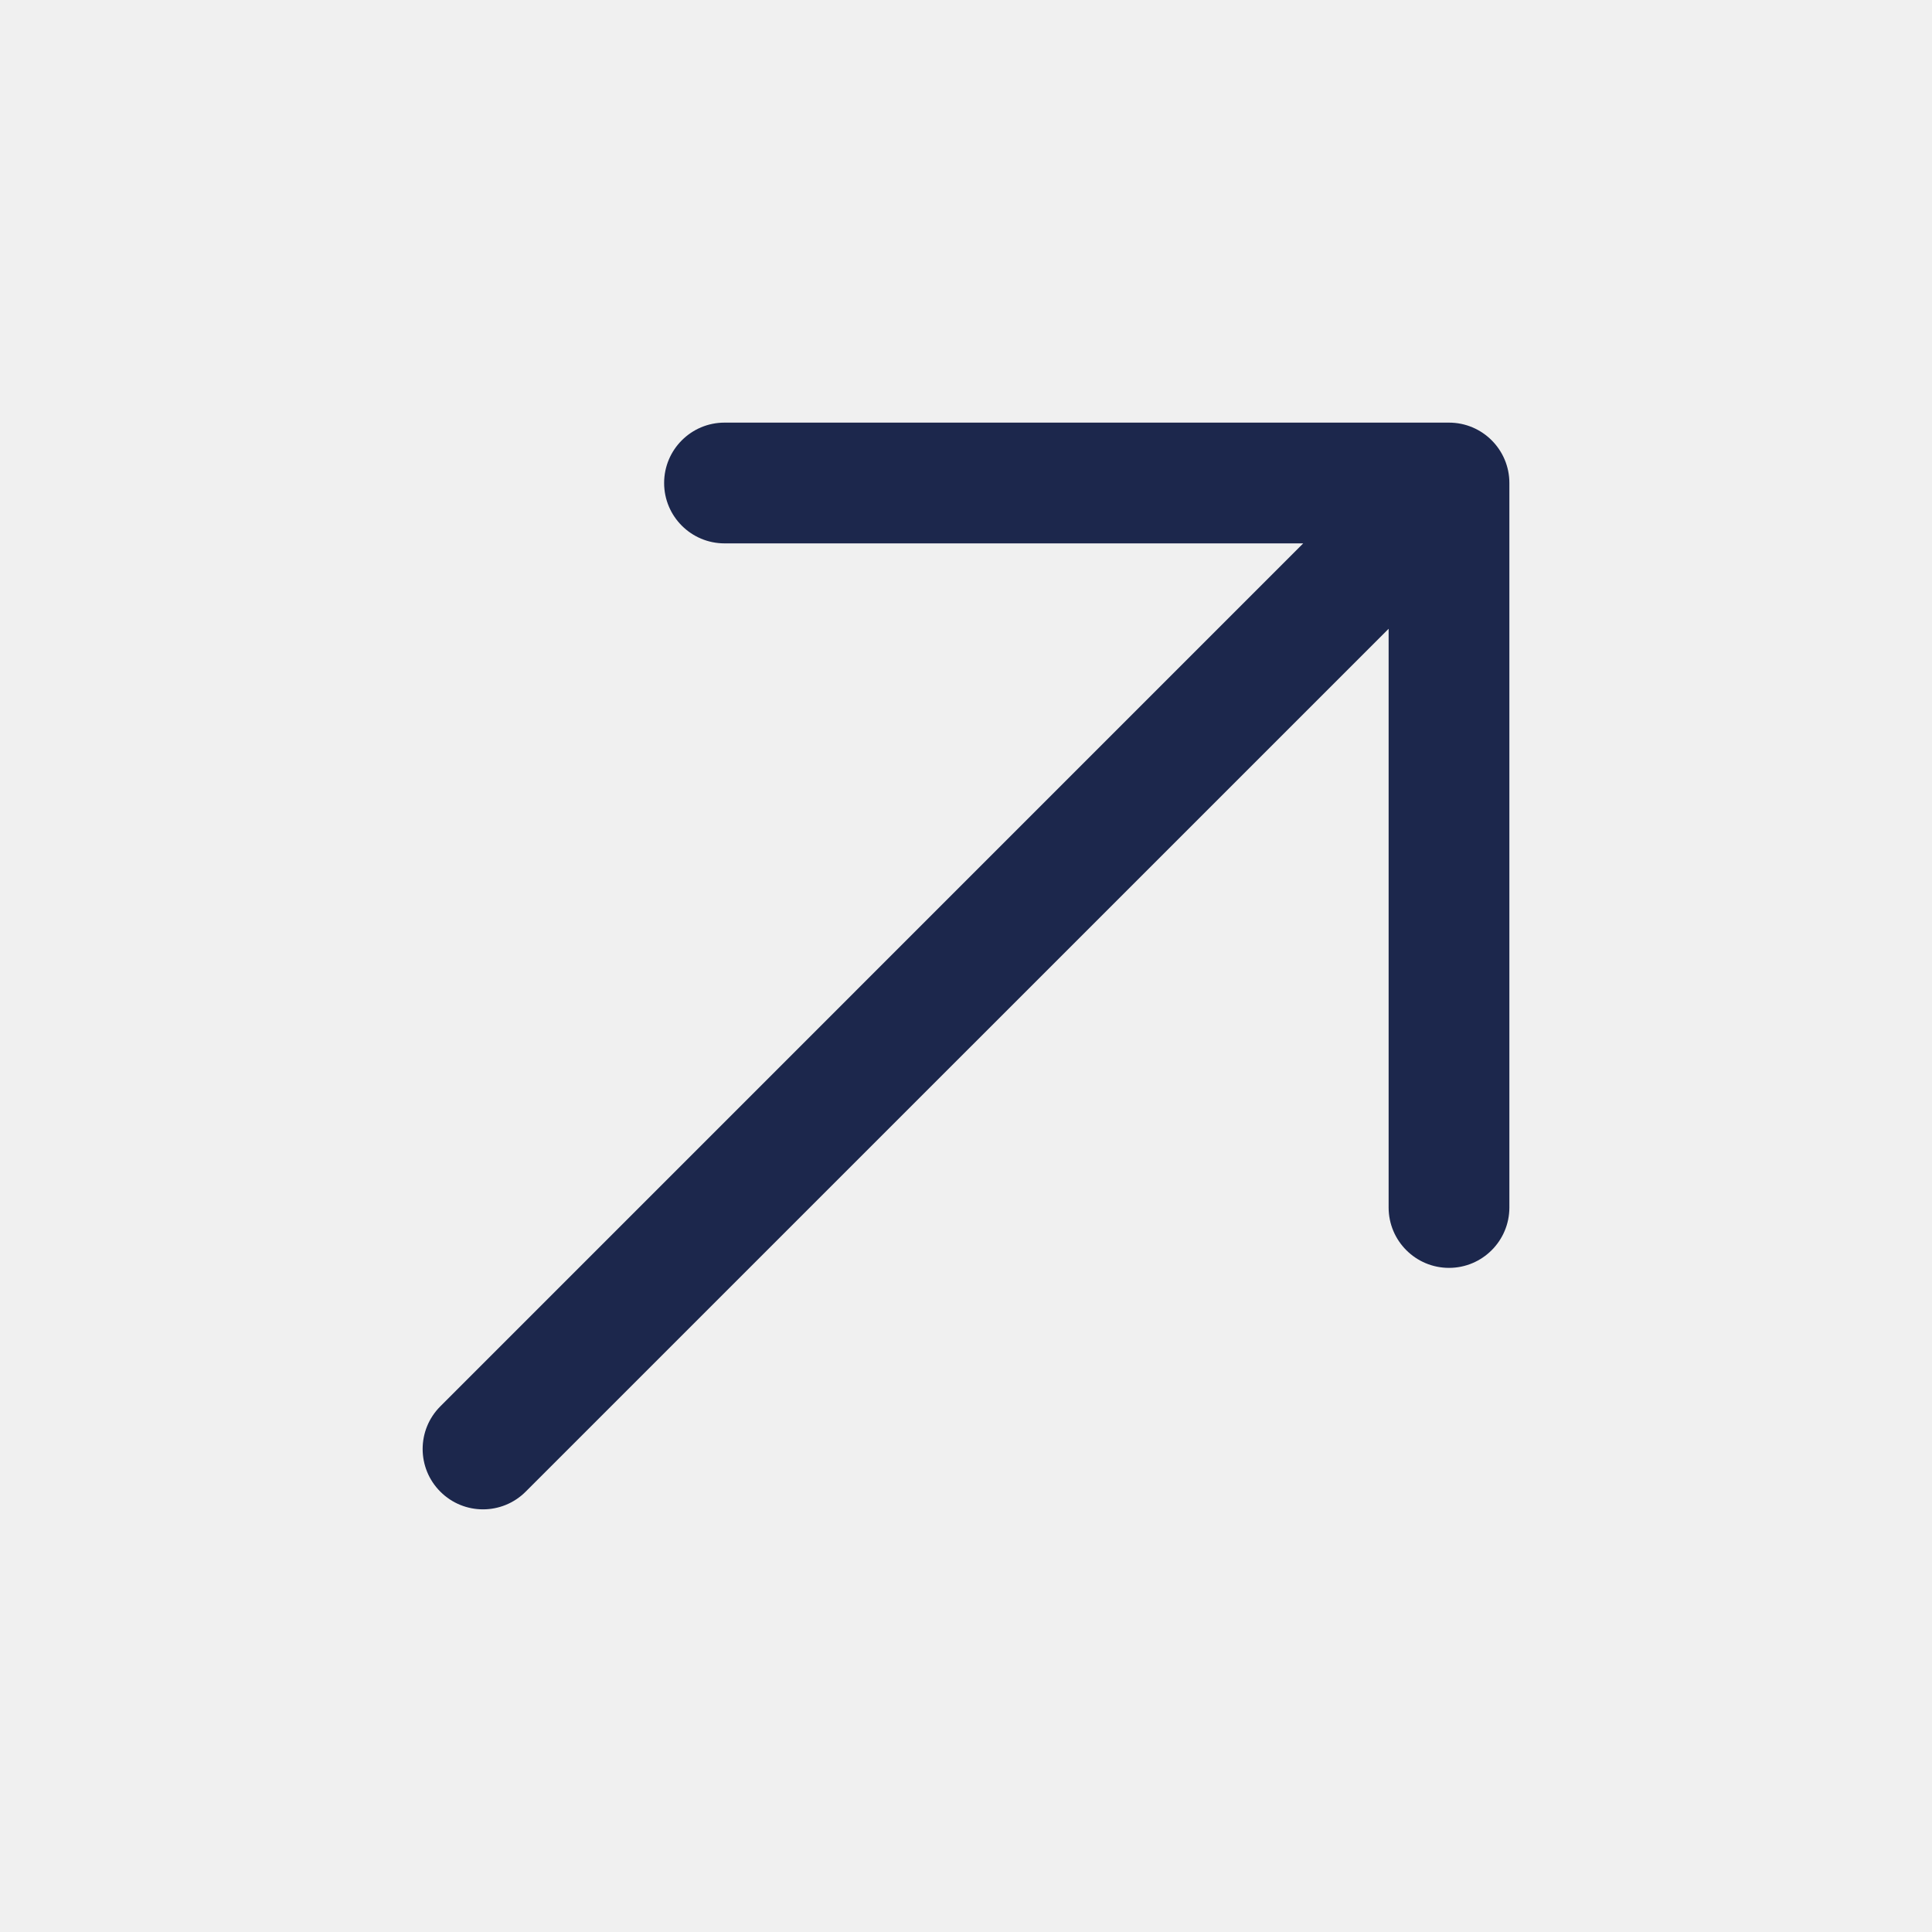
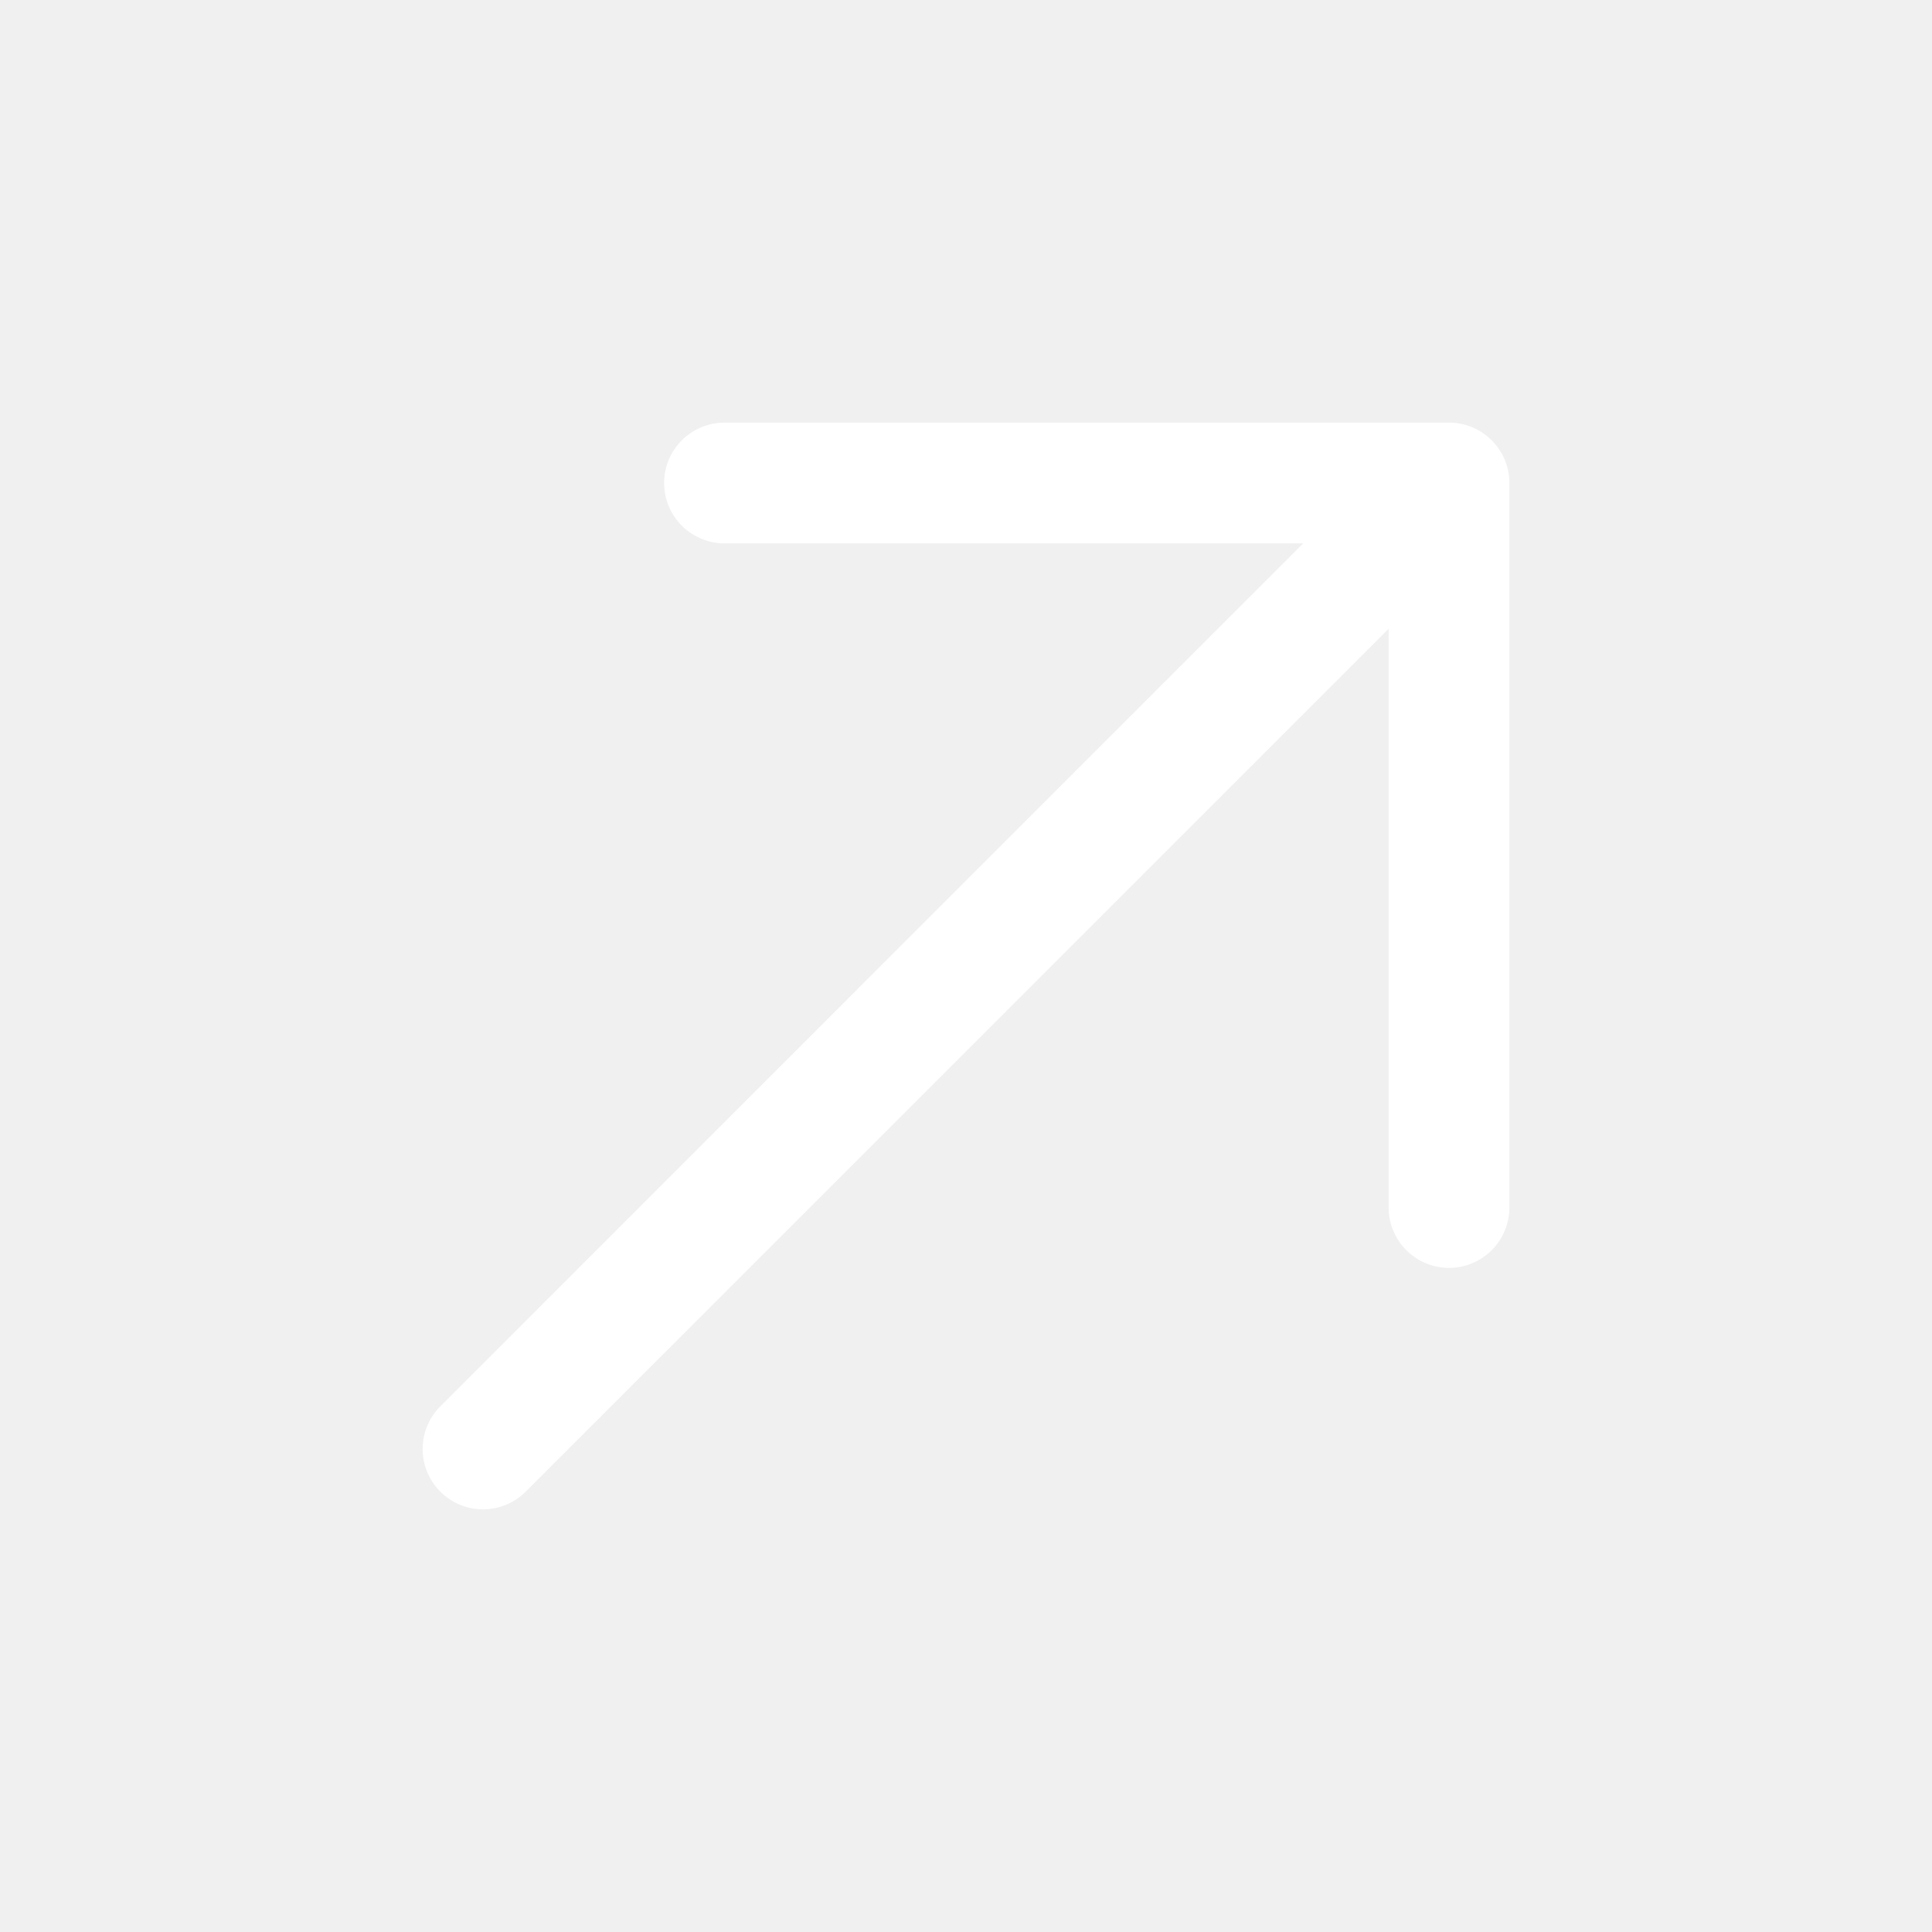
- <svg xmlns="http://www.w3.org/2000/svg" width="64px" height="64px" viewBox="0 0 24.00 24.00" fill="none" stroke="#000000" stroke-width="0">
+ <svg xmlns="http://www.w3.org/2000/svg" width="64px" height="64px" viewBox="0 0 24 24" fill="none">
  <g id="SVGRepo_bgCarrier" stroke-width="0" />
  <g id="SVGRepo_tracerCarrier" stroke-linecap="round" stroke-linejoin="round" />
  <g id="SVGRepo_iconCarrier">
-     <path fill-rule="evenodd" clip-rule="evenodd" d="M9 6.75C8.586 6.75 8.25 6.414 8.25 6C8.25 5.586 8.586 5.25 9 5.25H18C18.414 5.25 18.75 5.586 18.75 6V15C18.75 15.414 18.414 15.75 18 15.75C17.586 15.75 17.25 15.414 17.25 15V7.811L6.53 18.53C6.237 18.823 5.763 18.823 5.47 18.53C5.177 18.237 5.177 17.763 5.47 17.47L16.189 6.75H9Z" fill="#1C274C" />
+     <path fill-rule="evenodd" clip-rule="evenodd" d="M9 6.75C8.586 6.75 8.25 6.414 8.25 6C8.25 5.586 8.586 5.25 9 5.25H18C18.414 5.25 18.75 5.586 18.75 6V15C18.75 15.414 18.414 15.75 18 15.75C17.586 15.75 17.25 15.414 17.25 15V7.811L6.53 18.53C6.237 18.823 5.763 18.823 5.47 18.53C5.177 18.237 5.177 17.763 5.47 17.47L16.189 6.75H9Z" fill="#ffffff" />
  </g>
</svg>
